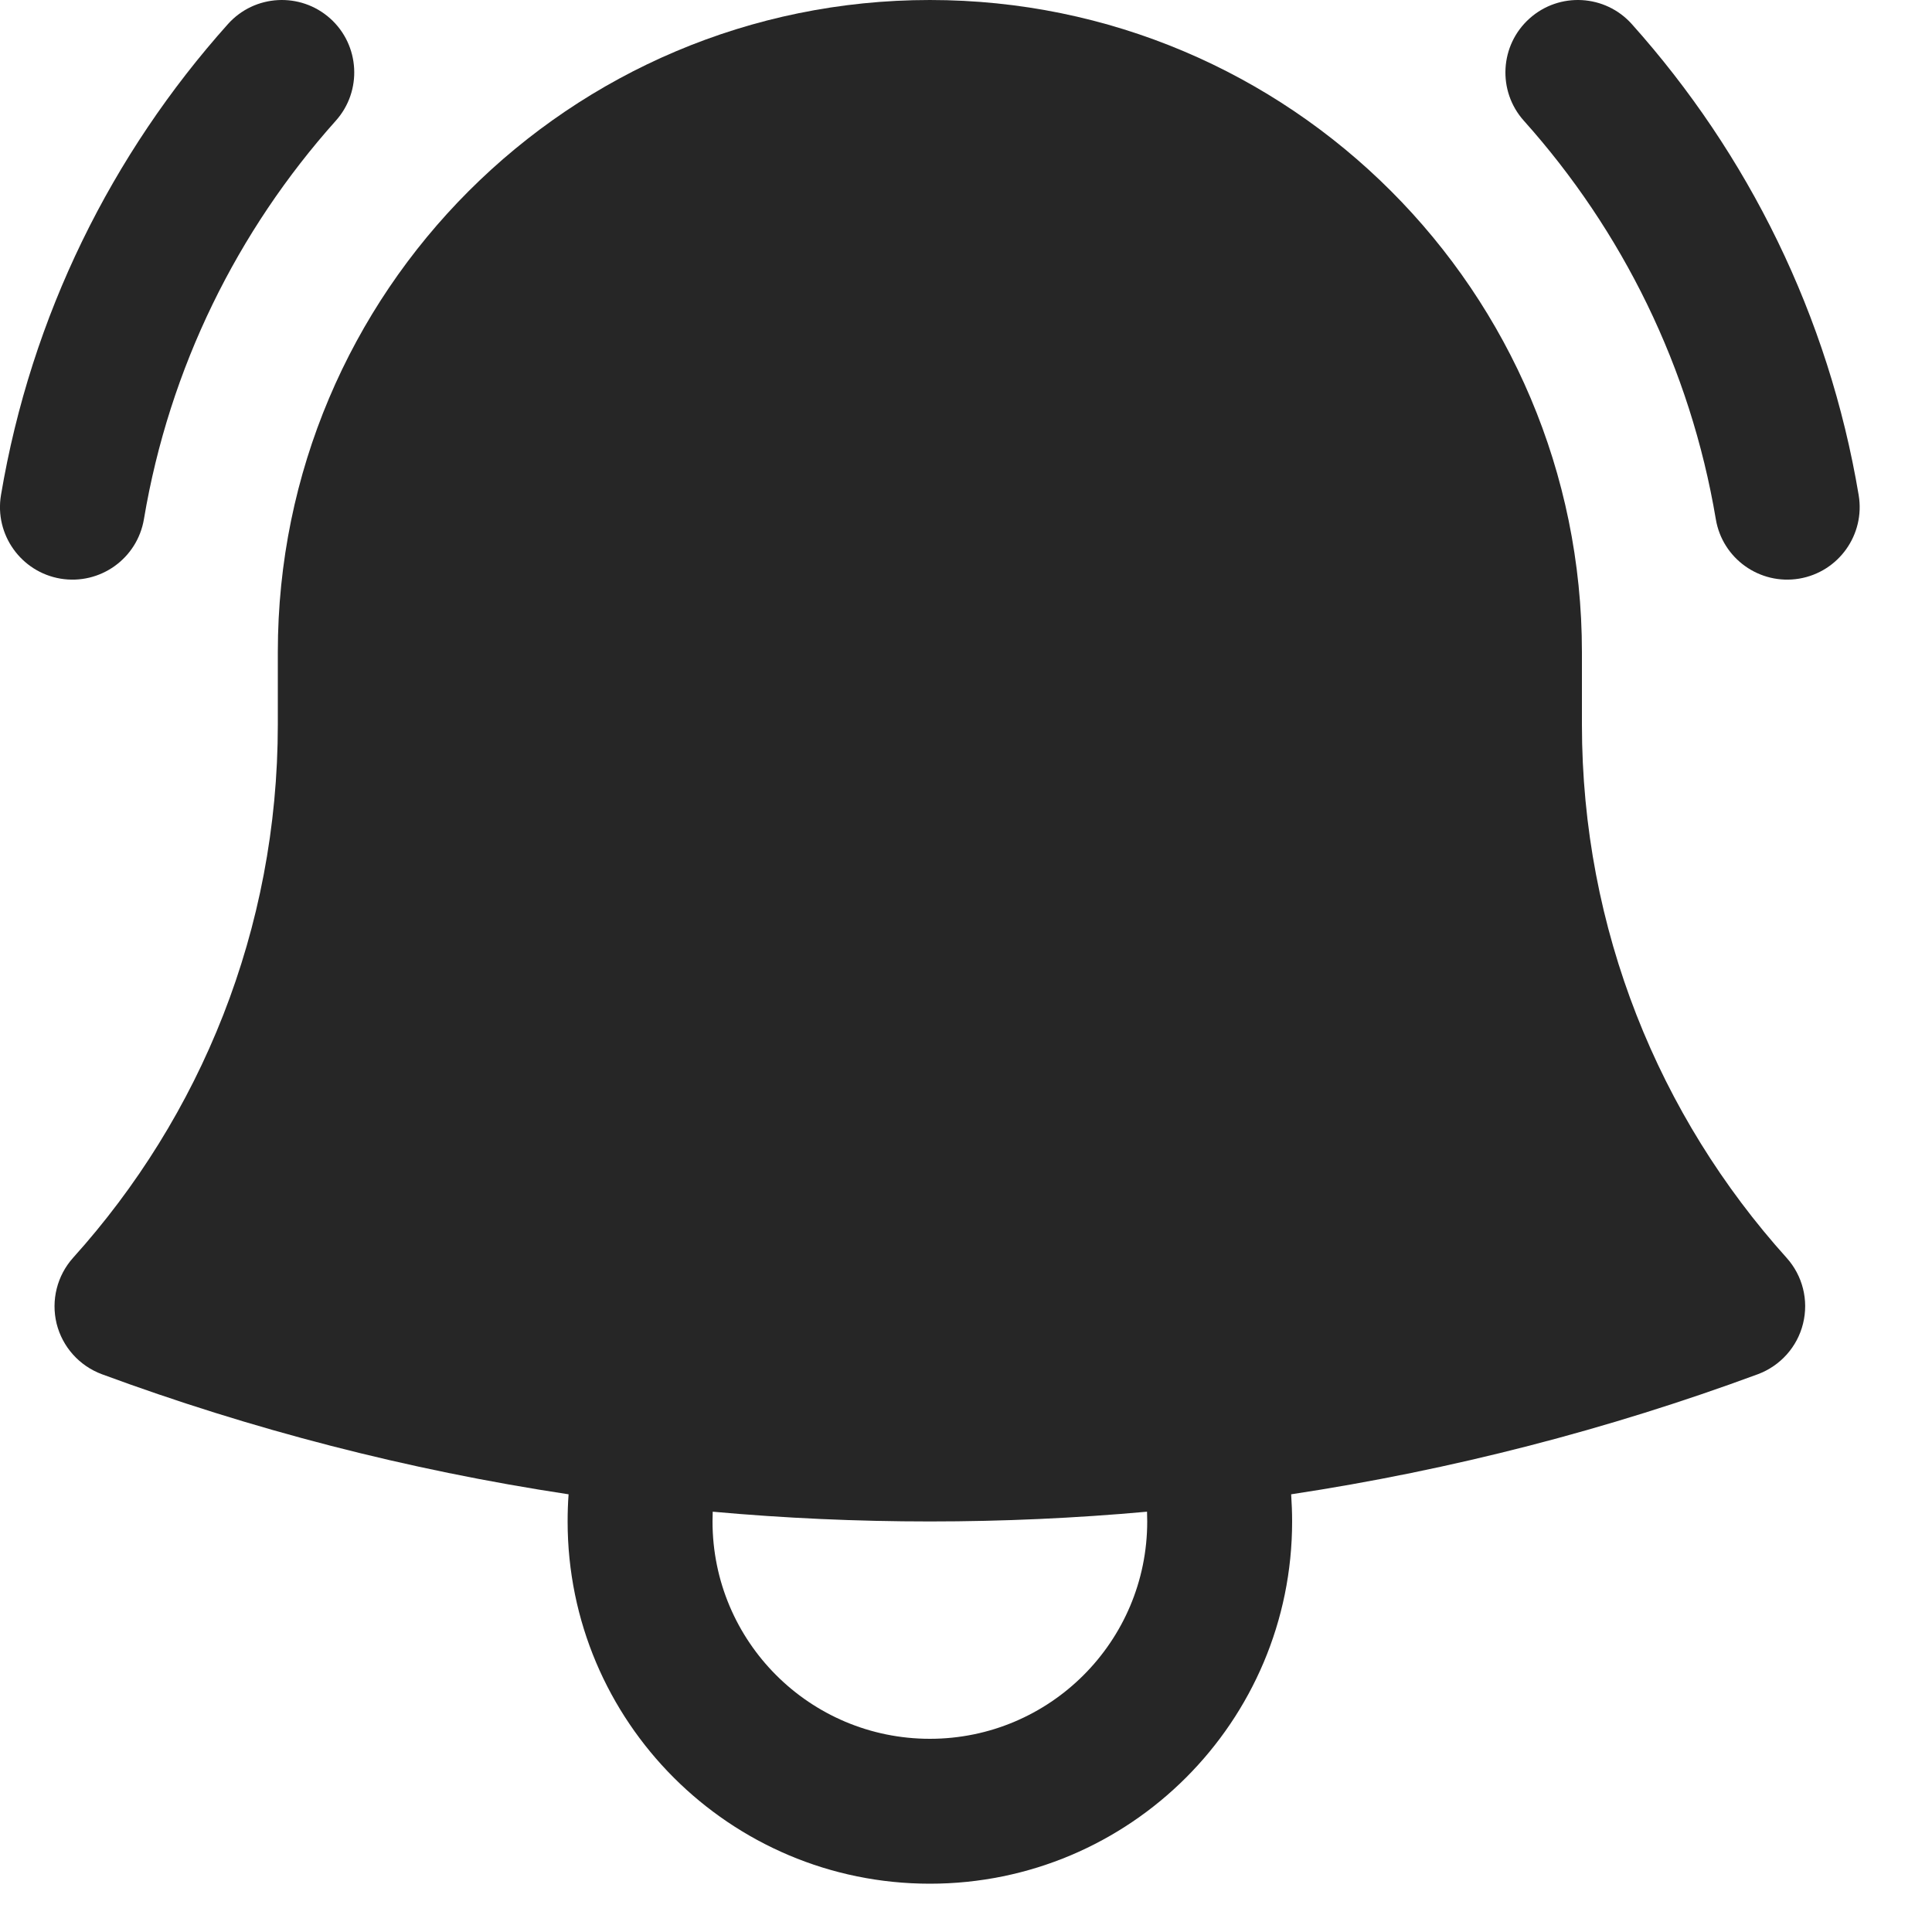
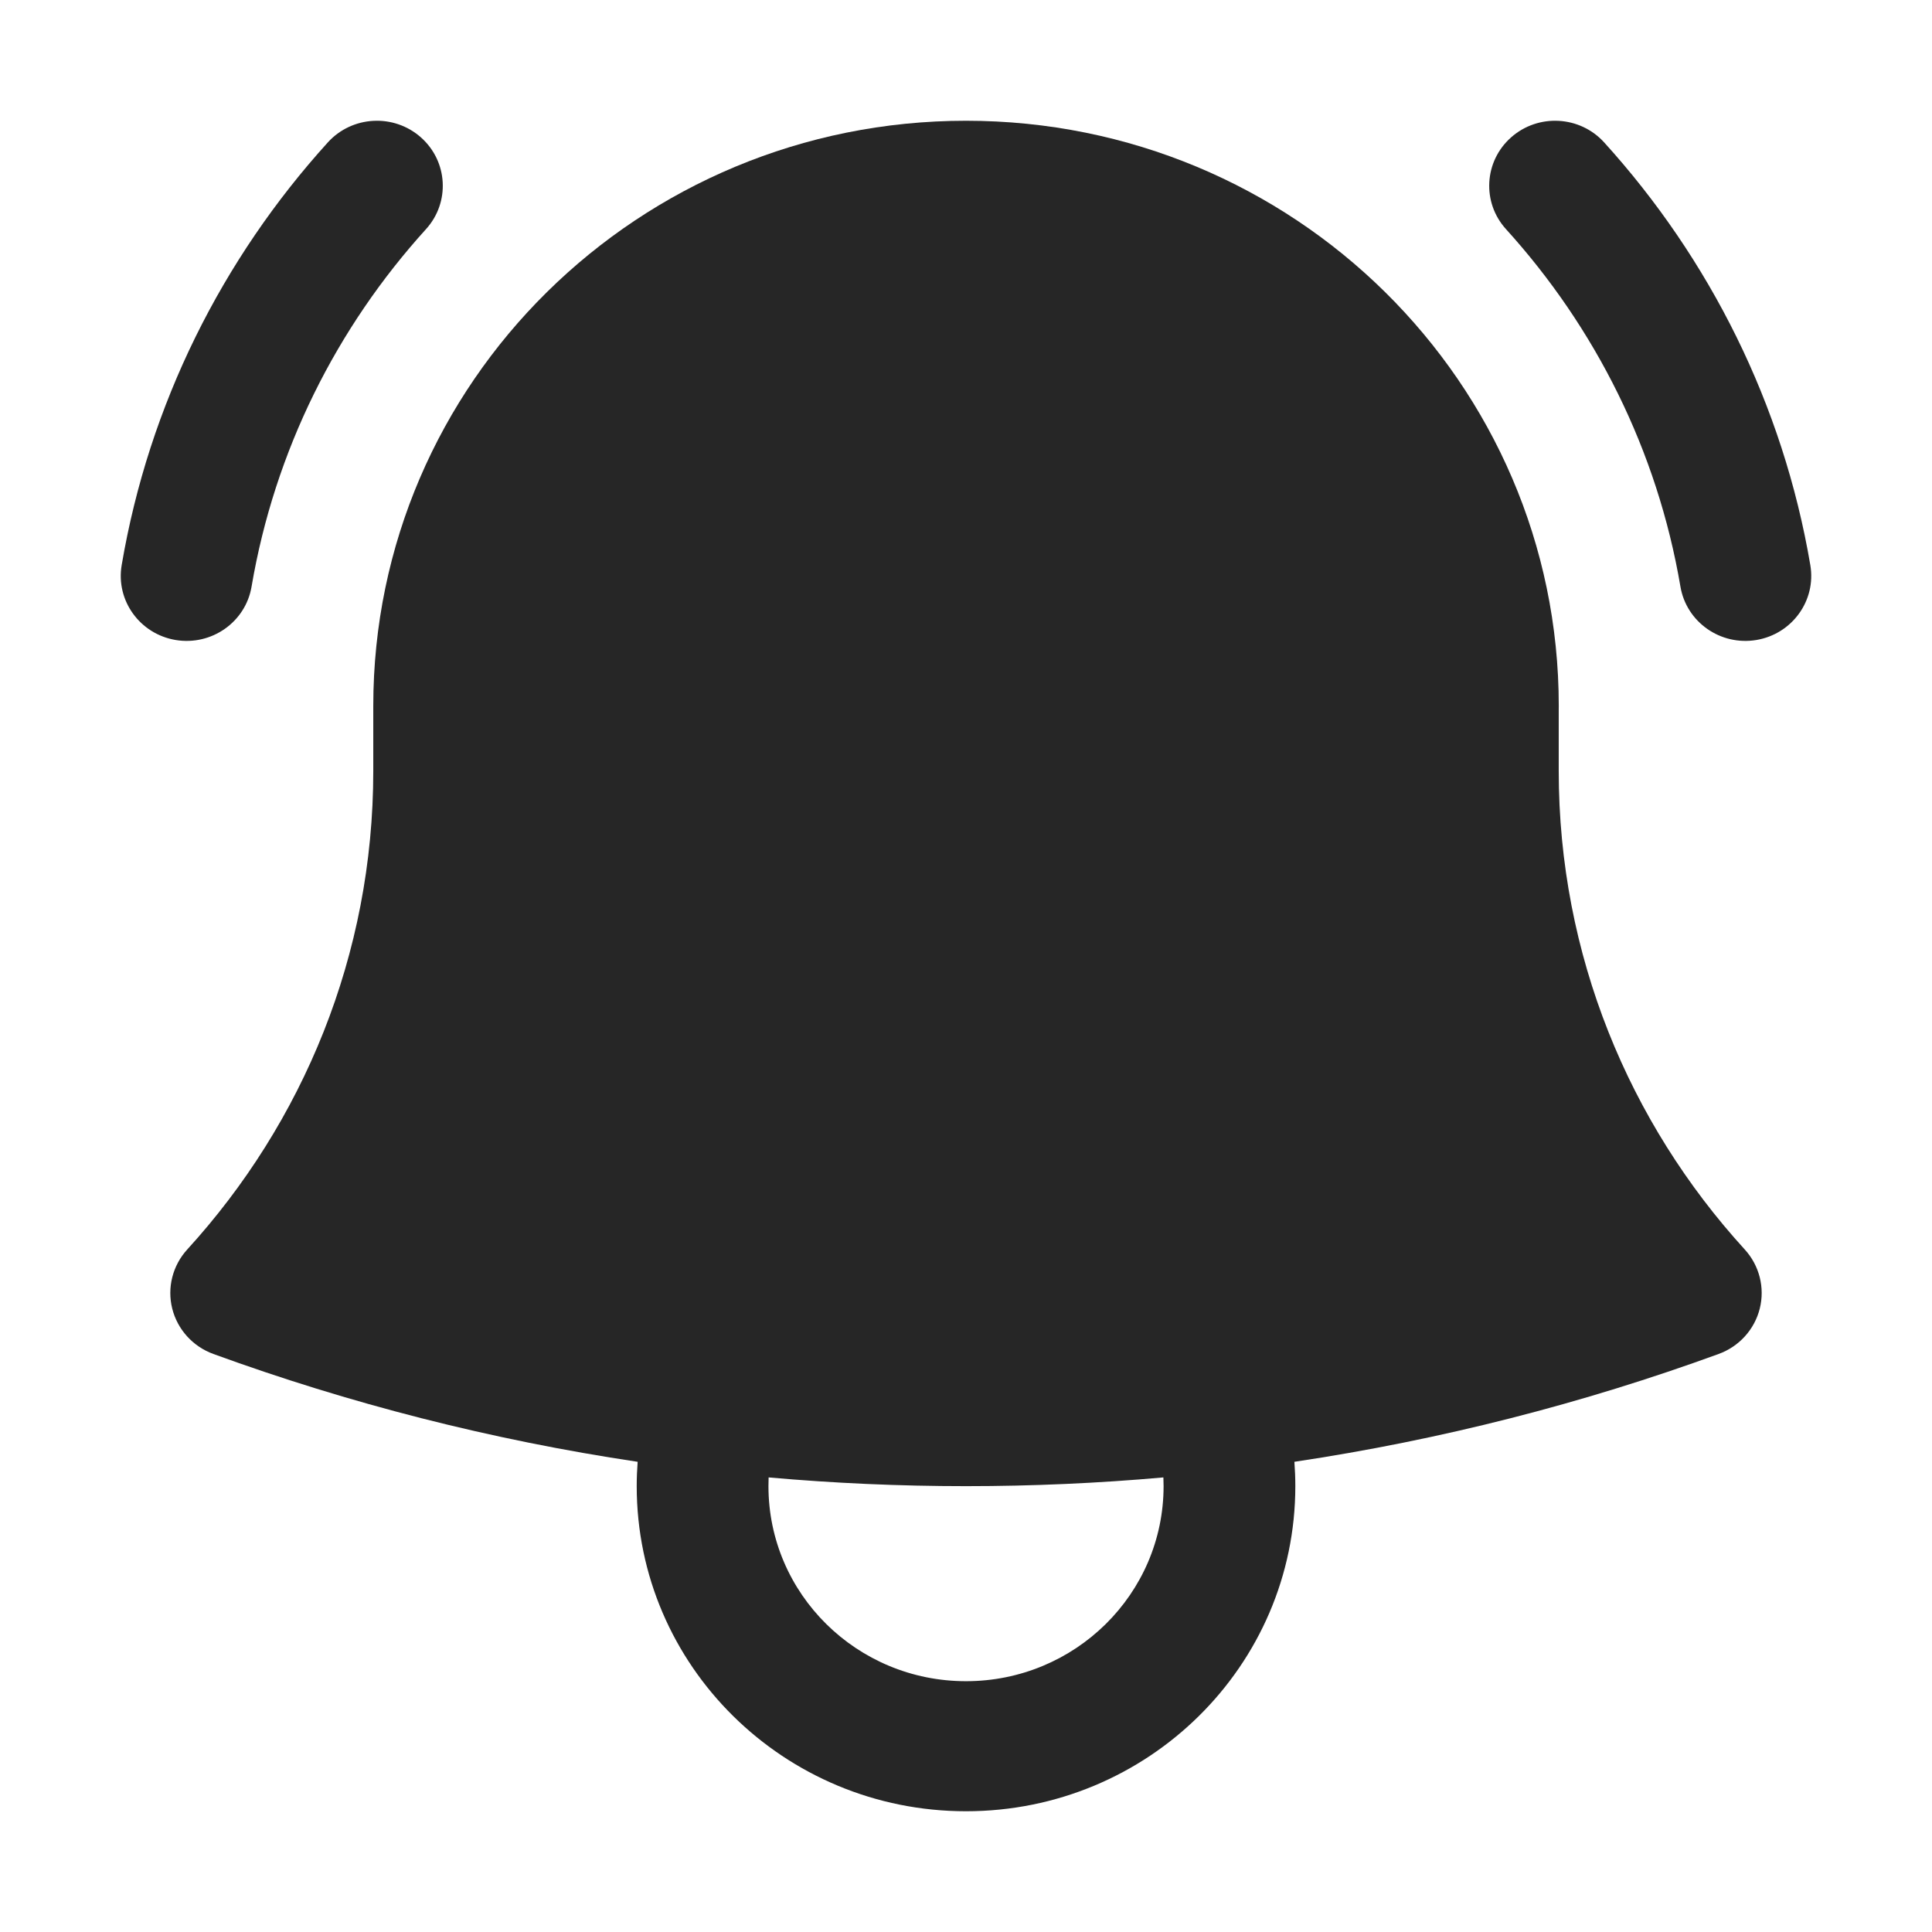
- <svg xmlns="http://www.w3.org/2000/svg" width="20" height="20" viewBox="0 0 20 20" fill="none">
-   <path d="M3.476 1.25C3.752 0.942 3.726 0.467 3.418 0.191C3.109 -0.085 2.635 -0.059 2.359 0.25C1.158 1.592 0.322 3.269 0.01 5.126C-0.058 5.534 0.218 5.921 0.626 5.99C1.035 6.058 1.421 5.783 1.49 5.374C1.753 3.806 2.459 2.387 3.476 1.25Z" fill="#262626" />
-   <path d="M16.893 0.25C16.617 -0.059 16.142 -0.085 15.834 0.191C15.525 0.467 15.499 0.942 15.775 1.25C16.793 2.387 17.498 3.806 17.762 5.374C17.83 5.783 18.217 6.058 18.625 5.99C19.034 5.921 19.309 5.534 19.241 5.126C18.93 3.269 18.094 1.592 16.893 0.25Z" fill="#262626" />
-   <path fill-rule="evenodd" clip-rule="evenodd" d="M9.626 0C5.898 0 2.876 3.022 2.876 6.75L2.876 7.5C2.876 9.623 2.075 11.557 0.757 13.02C0.591 13.205 0.527 13.46 0.586 13.702C0.646 13.943 0.821 14.139 1.055 14.226C2.599 14.796 4.215 15.216 5.886 15.469C5.879 15.562 5.876 15.656 5.876 15.75C5.876 17.821 7.555 19.5 9.626 19.5C11.697 19.5 13.376 17.821 13.376 15.75C13.376 15.656 13.372 15.562 13.366 15.469C15.036 15.216 16.653 14.796 18.197 14.226C18.43 14.139 18.606 13.943 18.665 13.702C18.725 13.46 18.661 13.205 18.494 13.02C17.177 11.557 16.376 9.623 16.376 7.5V6.799L16.376 6.75C16.376 3.022 13.354 0 9.626 0ZM7.376 15.75C7.376 15.716 7.377 15.683 7.378 15.649C8.119 15.716 8.868 15.75 9.626 15.75C10.383 15.75 11.133 15.716 11.874 15.649C11.875 15.683 11.876 15.716 11.876 15.75C11.876 16.993 10.868 18 9.626 18C8.383 18 7.376 16.993 7.376 15.75Z" fill="#262626" />
+ <svg xmlns="http://www.w3.org/2000/svg" width="48" height="48" viewBox="0 0 48 48" fill="none">
+   <path d="M10.584 5.693C11.187 5.028 11.129 4.007 10.456 3.412C9.783 2.817 8.748 2.873 8.145 3.538C5.525 6.428 3.702 10.042 3.023 14.04C2.873 14.92 3.475 15.753 4.366 15.901C5.257 16.048 6.101 15.455 6.25 14.575C6.824 11.197 8.364 8.141 10.584 5.693Z" fill="#262626" />
+   <path d="M39.855 3.538C39.252 2.873 38.217 2.817 37.544 3.412C36.871 4.007 36.813 5.028 37.416 5.693C39.636 8.141 41.176 11.197 41.75 14.575C41.899 15.455 42.743 16.048 43.634 15.901C44.525 15.753 45.127 14.92 44.977 14.04C44.298 10.042 42.475 6.428 39.855 3.538Z" fill="#262626" />
+   <path fill-rule="evenodd" clip-rule="evenodd" d="M24 3C15.867 3 9.274 9.509 9.274 17.538L9.274 19.154C9.274 23.727 7.526 27.893 4.652 31.043C4.289 31.441 4.149 31.991 4.279 32.511C4.409 33.031 4.792 33.454 5.301 33.639C8.67 34.867 12.196 35.773 15.842 36.318C15.827 36.518 15.819 36.72 15.819 36.923C15.819 41.384 19.482 45 24 45C28.519 45 32.182 41.384 32.182 36.923C32.182 36.72 32.174 36.518 32.159 36.318C35.804 35.773 39.331 34.867 42.699 33.639C43.208 33.454 43.591 33.031 43.721 32.511C43.851 31.991 43.711 31.441 43.348 31.043C40.474 27.893 38.726 23.727 38.726 19.154V17.644L38.727 17.538C38.727 9.509 32.133 3 24 3ZM19.092 36.923C19.092 36.85 19.093 36.778 19.096 36.706C20.712 36.85 22.348 36.923 24 36.923C25.653 36.923 27.289 36.85 28.904 36.706C28.907 36.778 28.909 36.85 28.909 36.923C28.909 39.599 26.711 41.769 24 41.769C21.289 41.769 19.092 39.599 19.092 36.923Z" fill="#262626" />
</svg>
